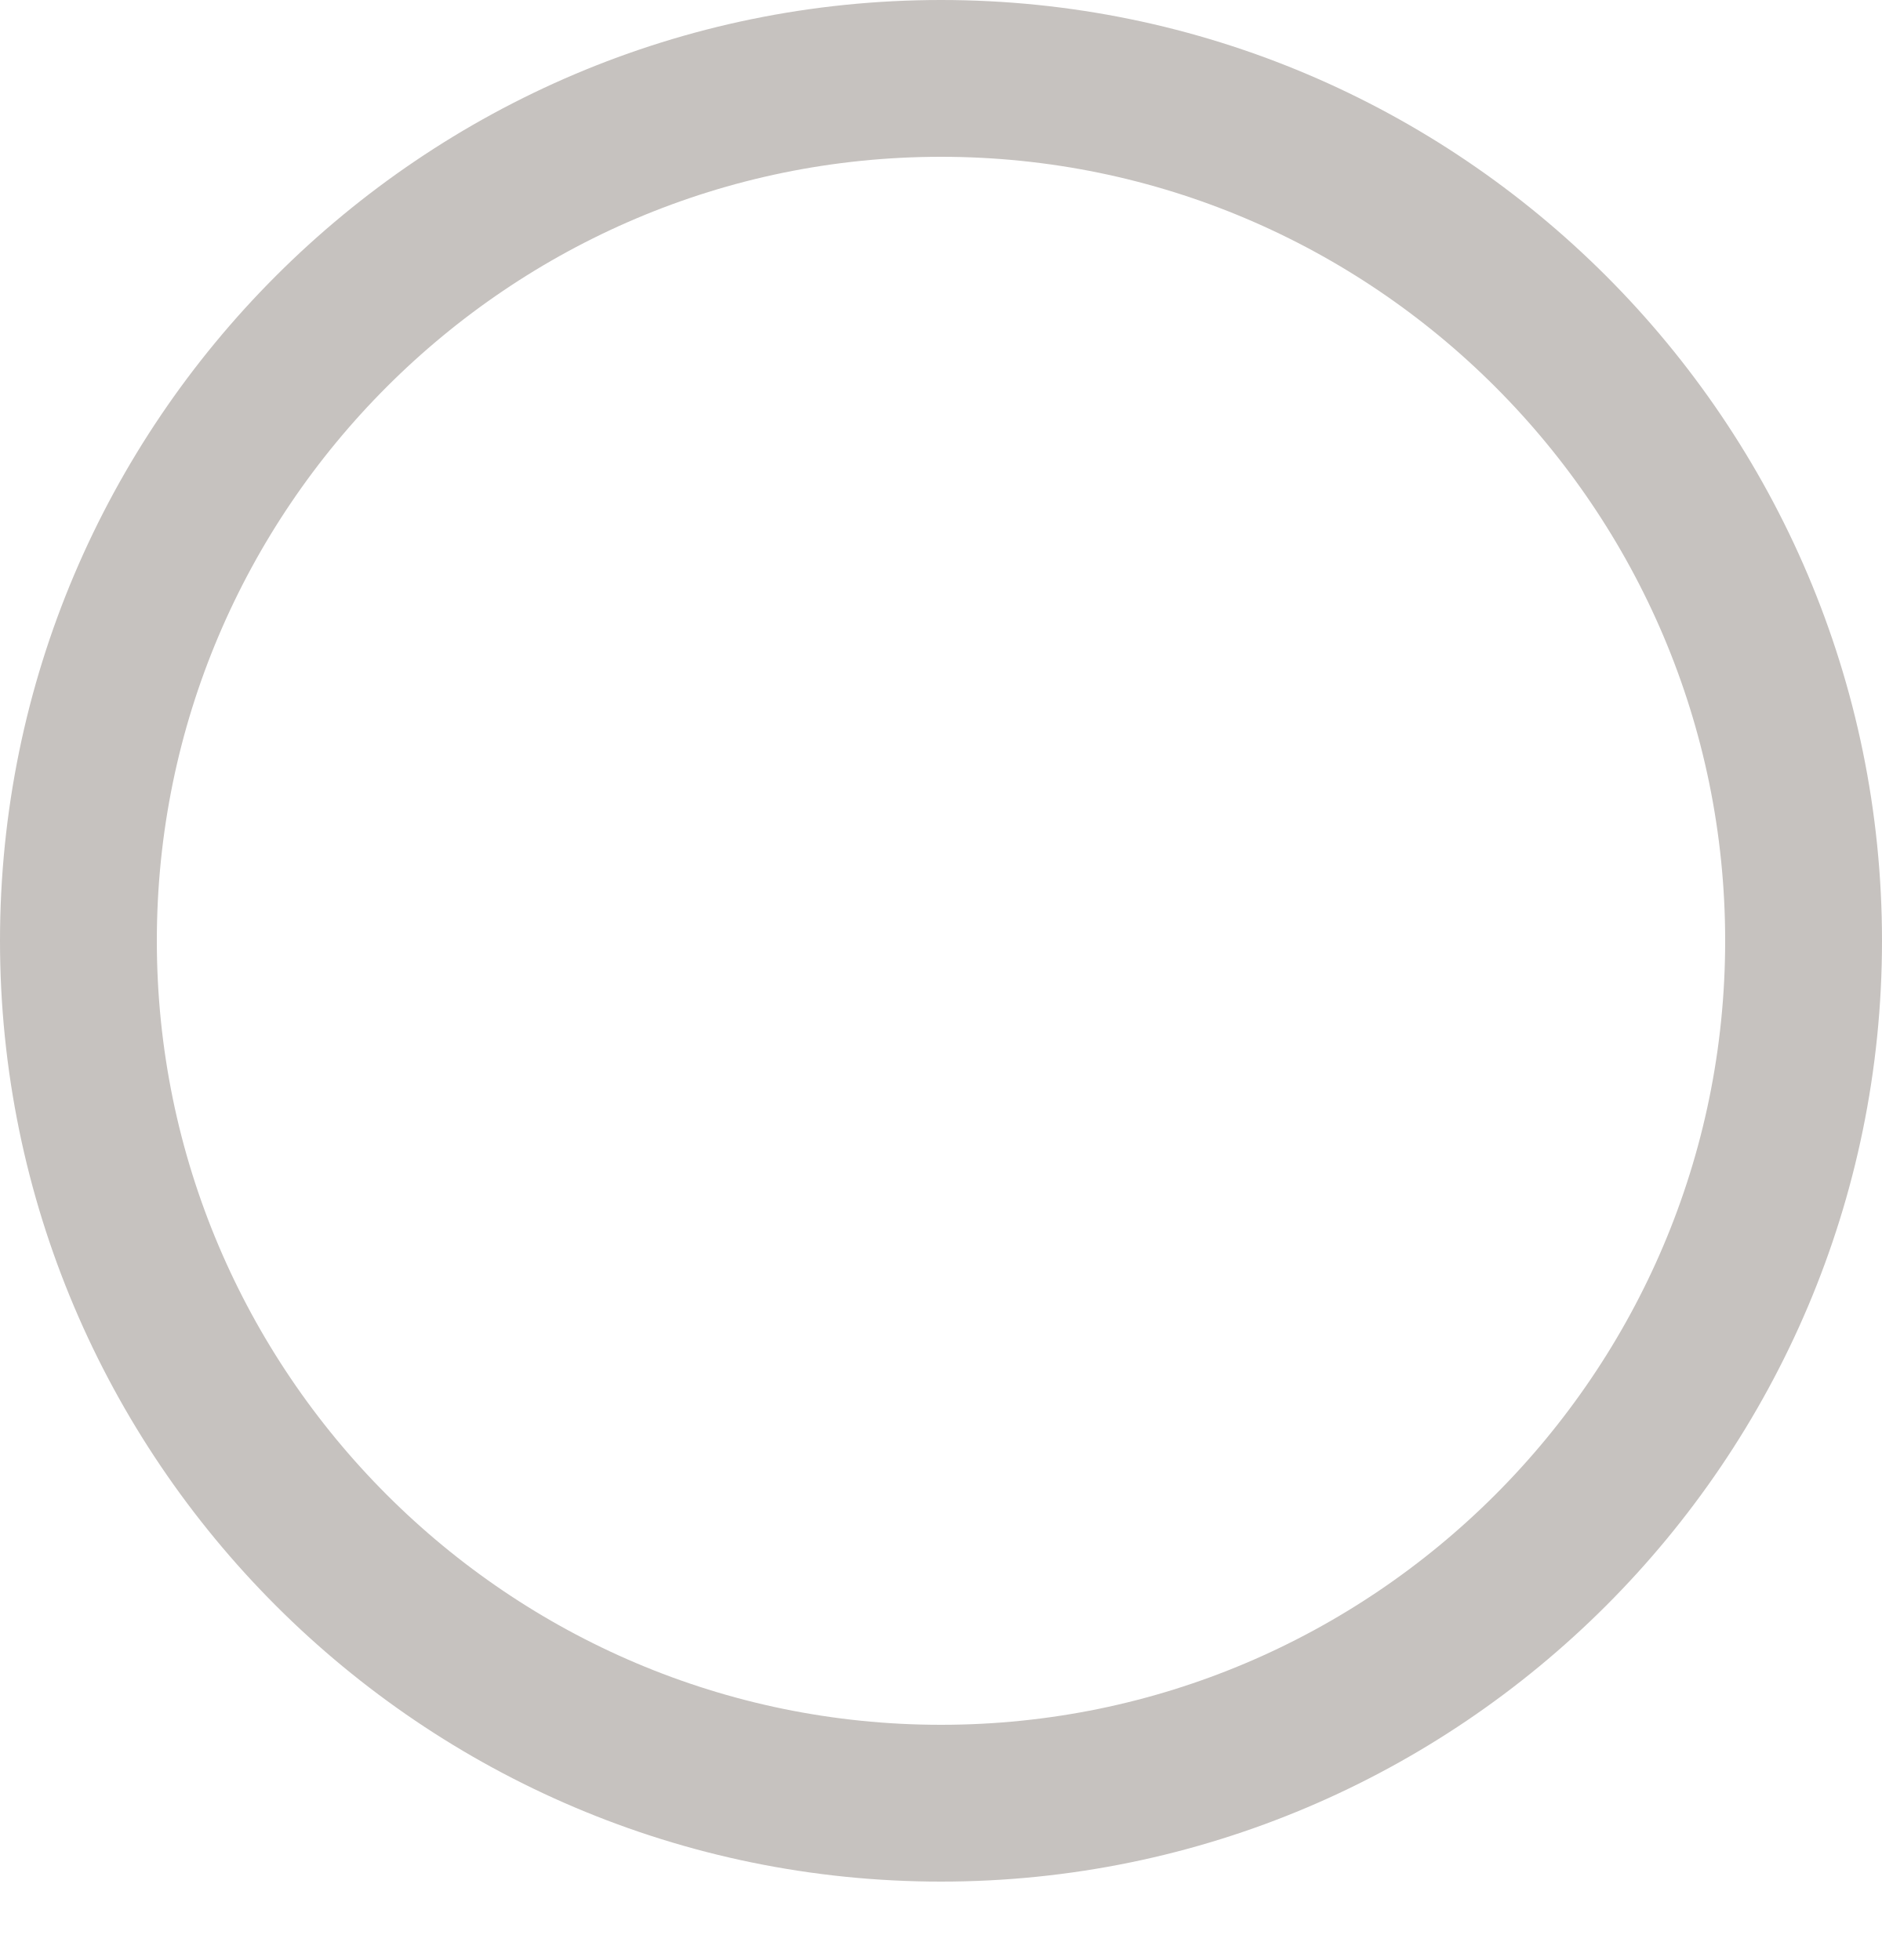
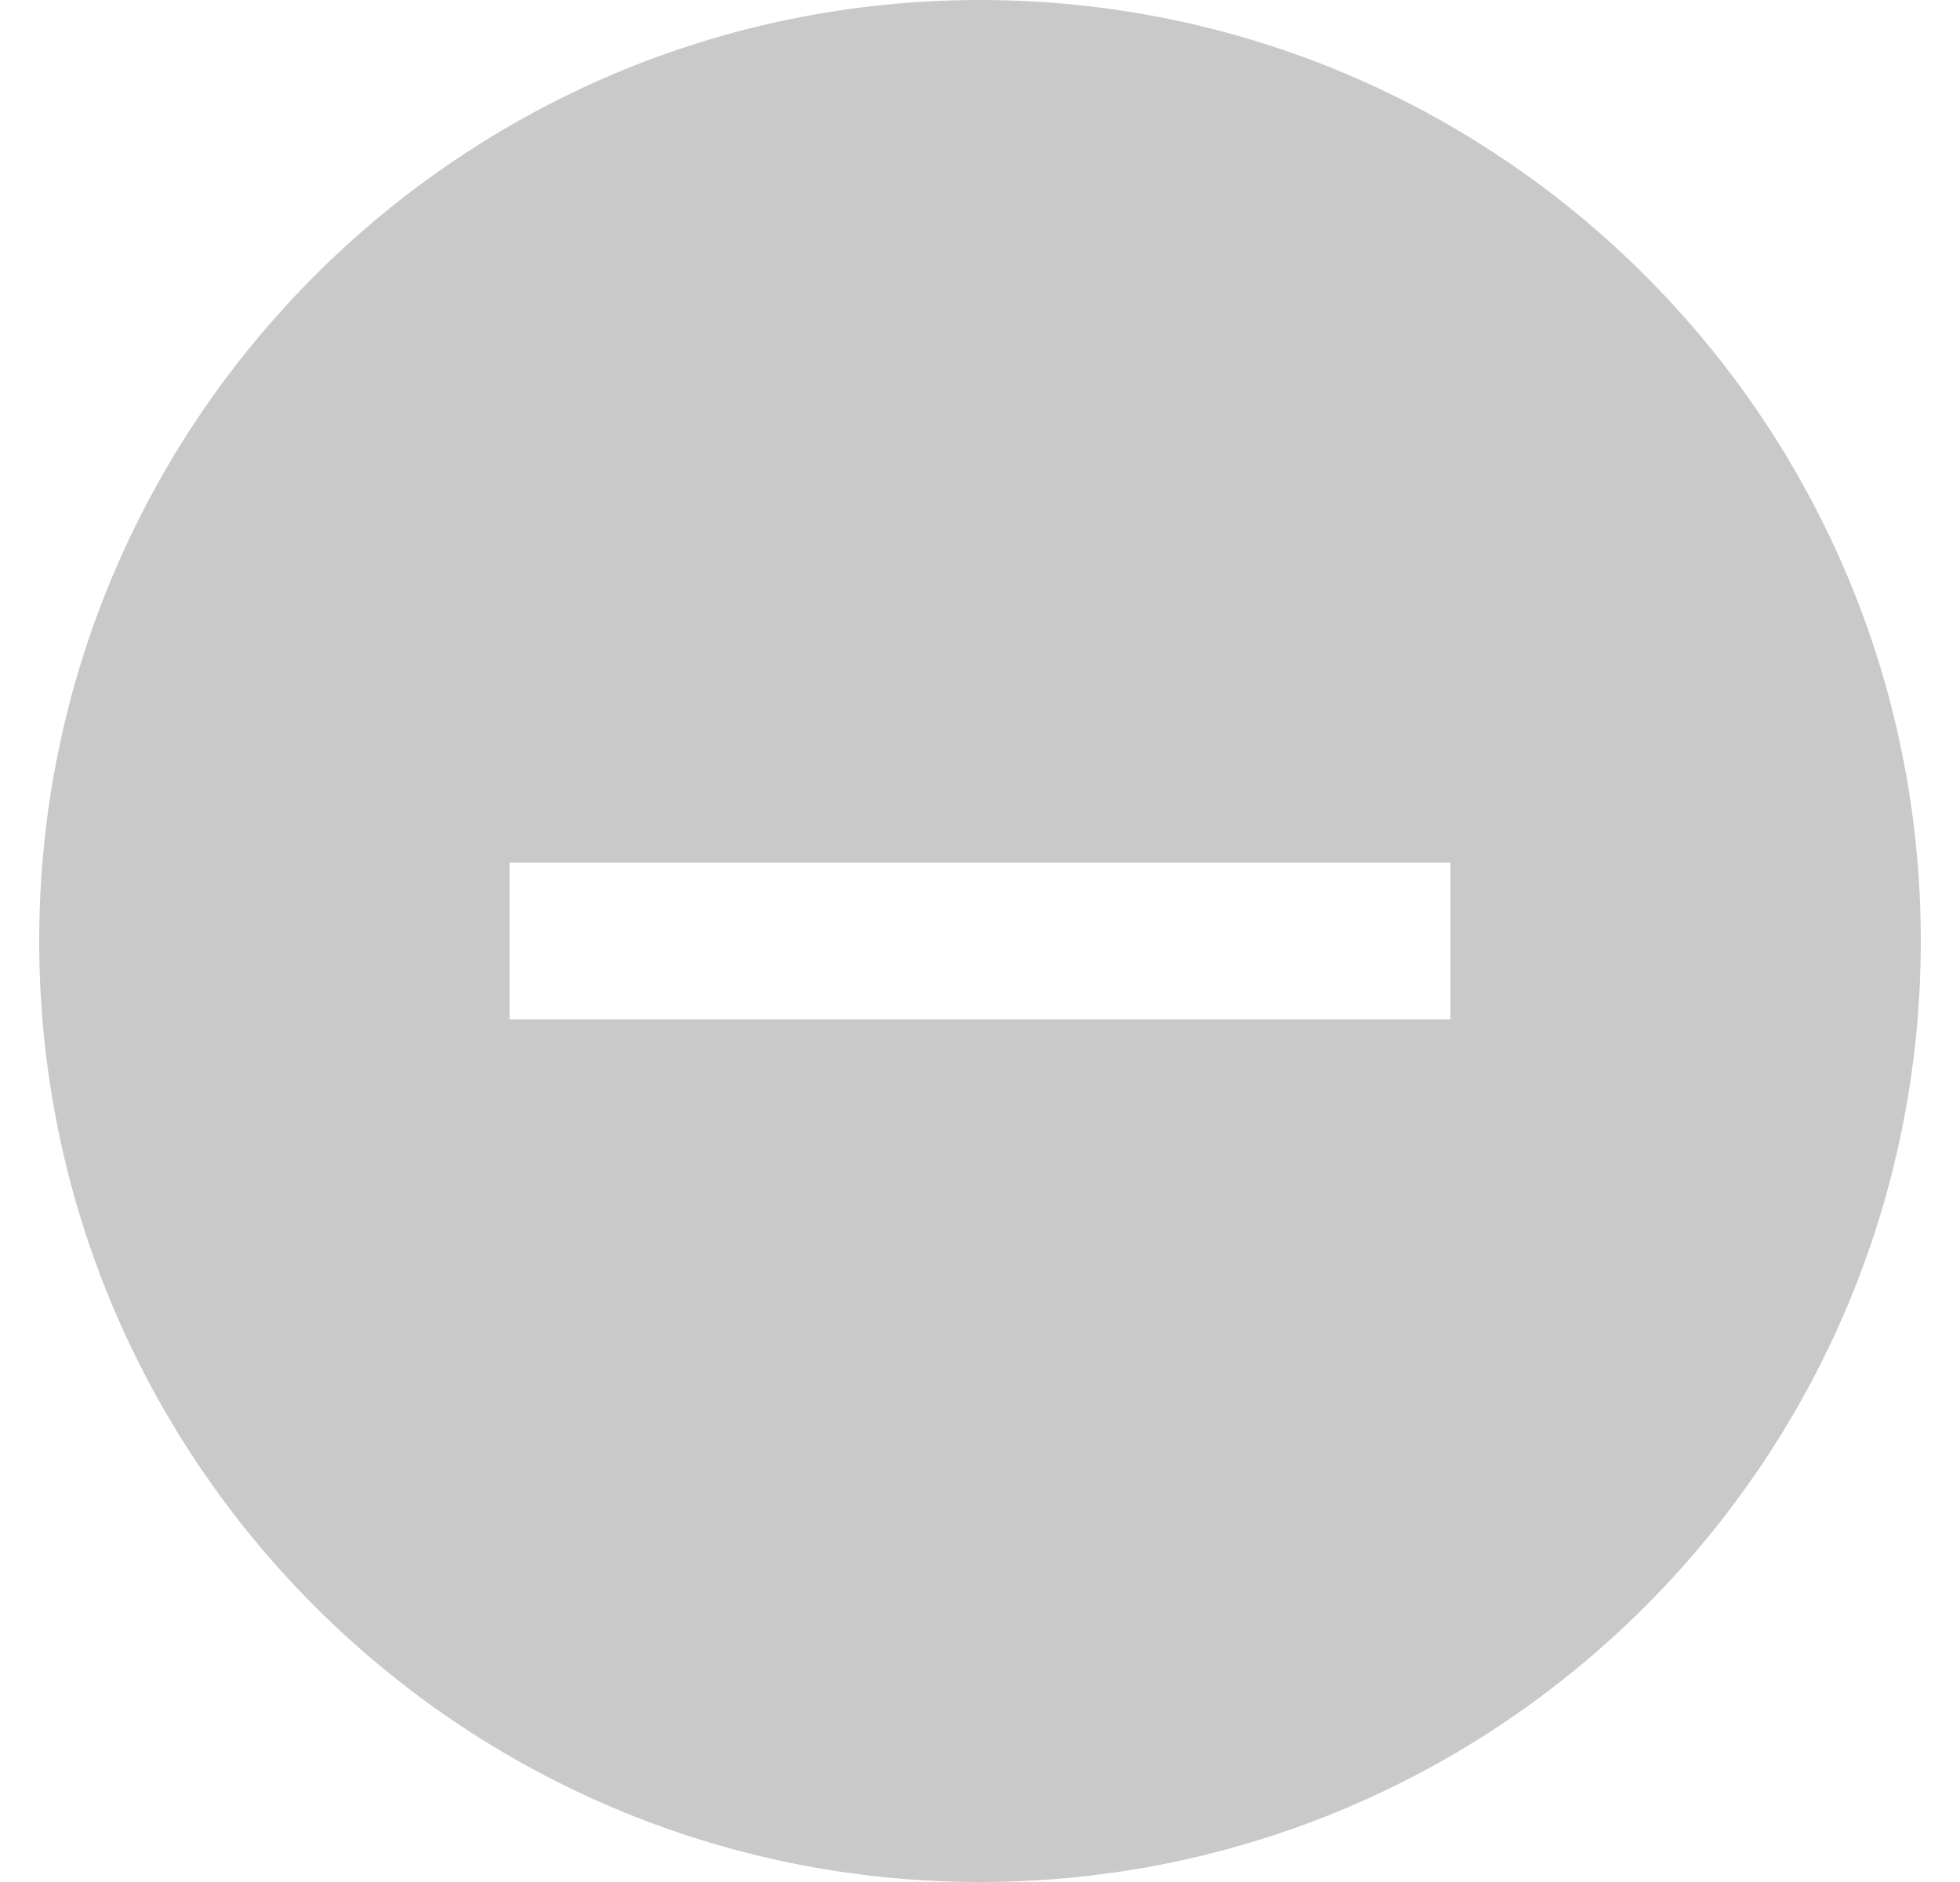
- <svg xmlns="http://www.w3.org/2000/svg" width="24" height="25" viewBox="0 0 24 25">
-   <path fill="none" fill-rule="nonzero" stroke="#C6C2BF" stroke-width="2" d="M12 1C5.936 1 1 5.936 1 12s4.936 11 11 11 11-4.936 11-11S18.064 1 12 1z" />
+ <svg xmlns="http://www.w3.org/2000/svg" width="25" height="24" viewBox="0 0 25 24" fill="none">
+   <path fill-rule="evenodd" clip-rule="evenodd" d="M24.5 12C24.5 5.373 19.127 0 12.5 0C5.873 0 0.5 5.373 0.5 12C0.5 18.627 5.873 24 12.5 24C19.127 24 24.5 18.627 24.5 12ZM18.5 11H6.5V13H18.5V11Z" fill="#C9C9C9" />
</svg>
